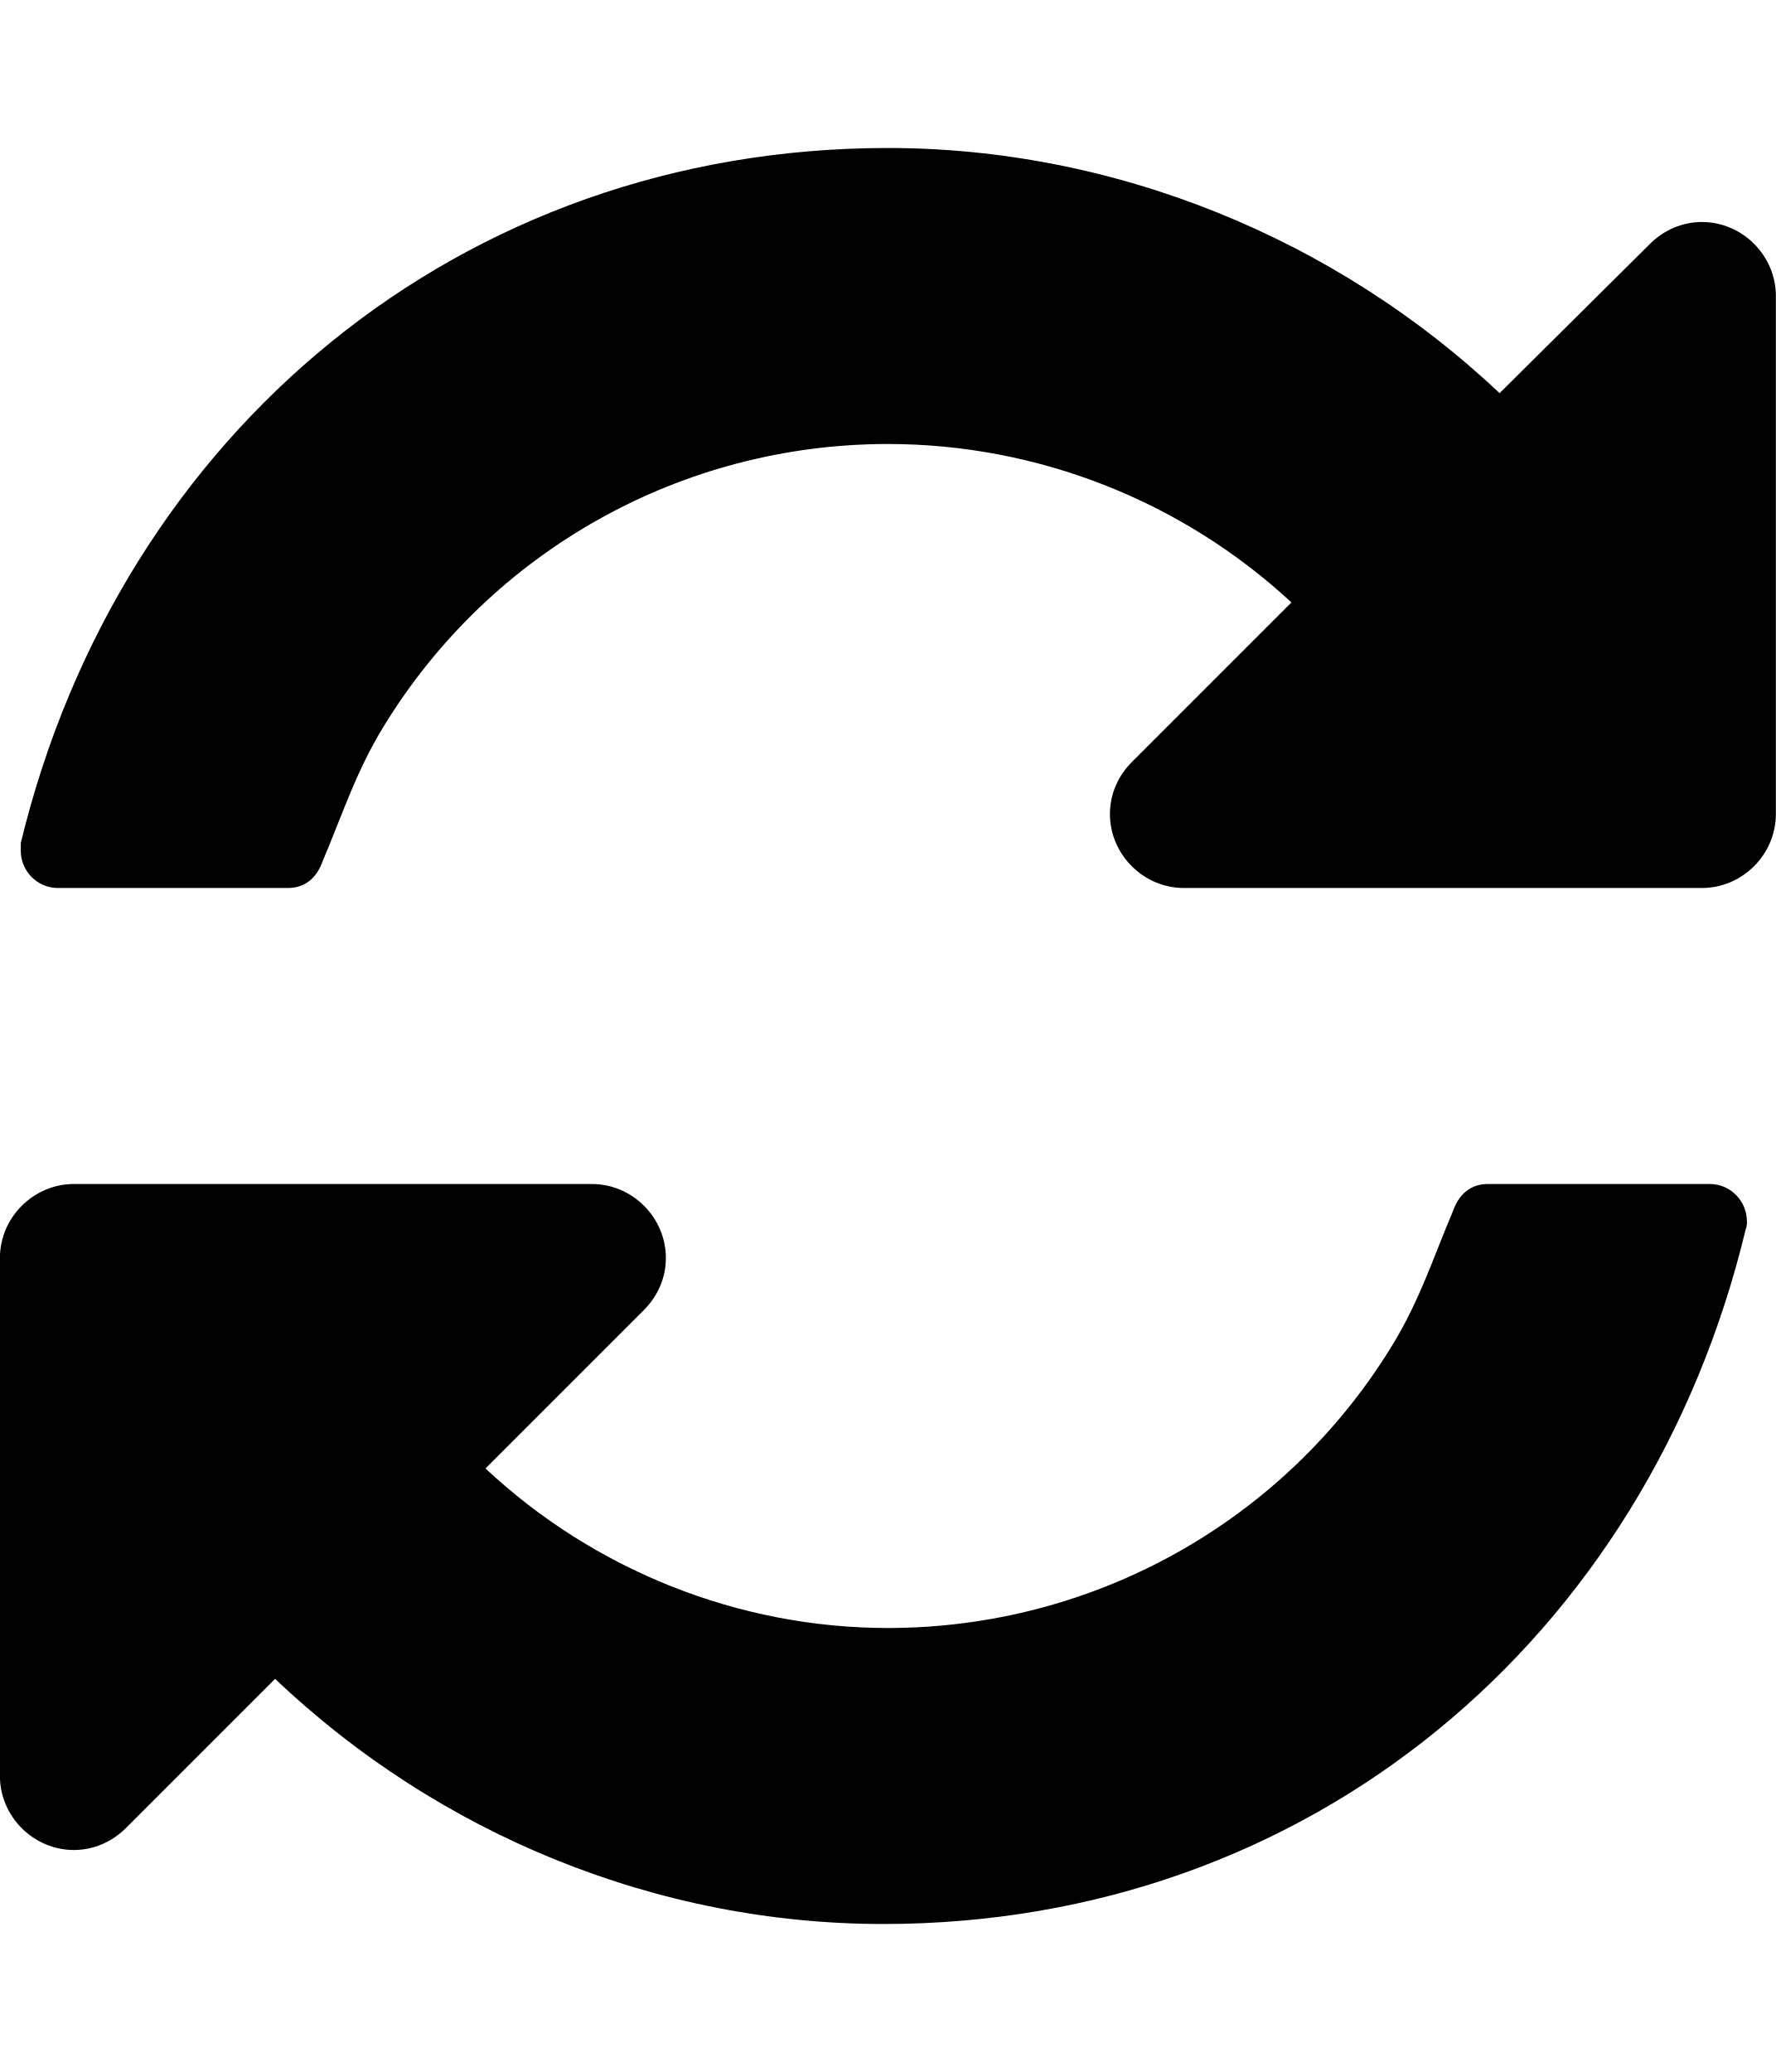
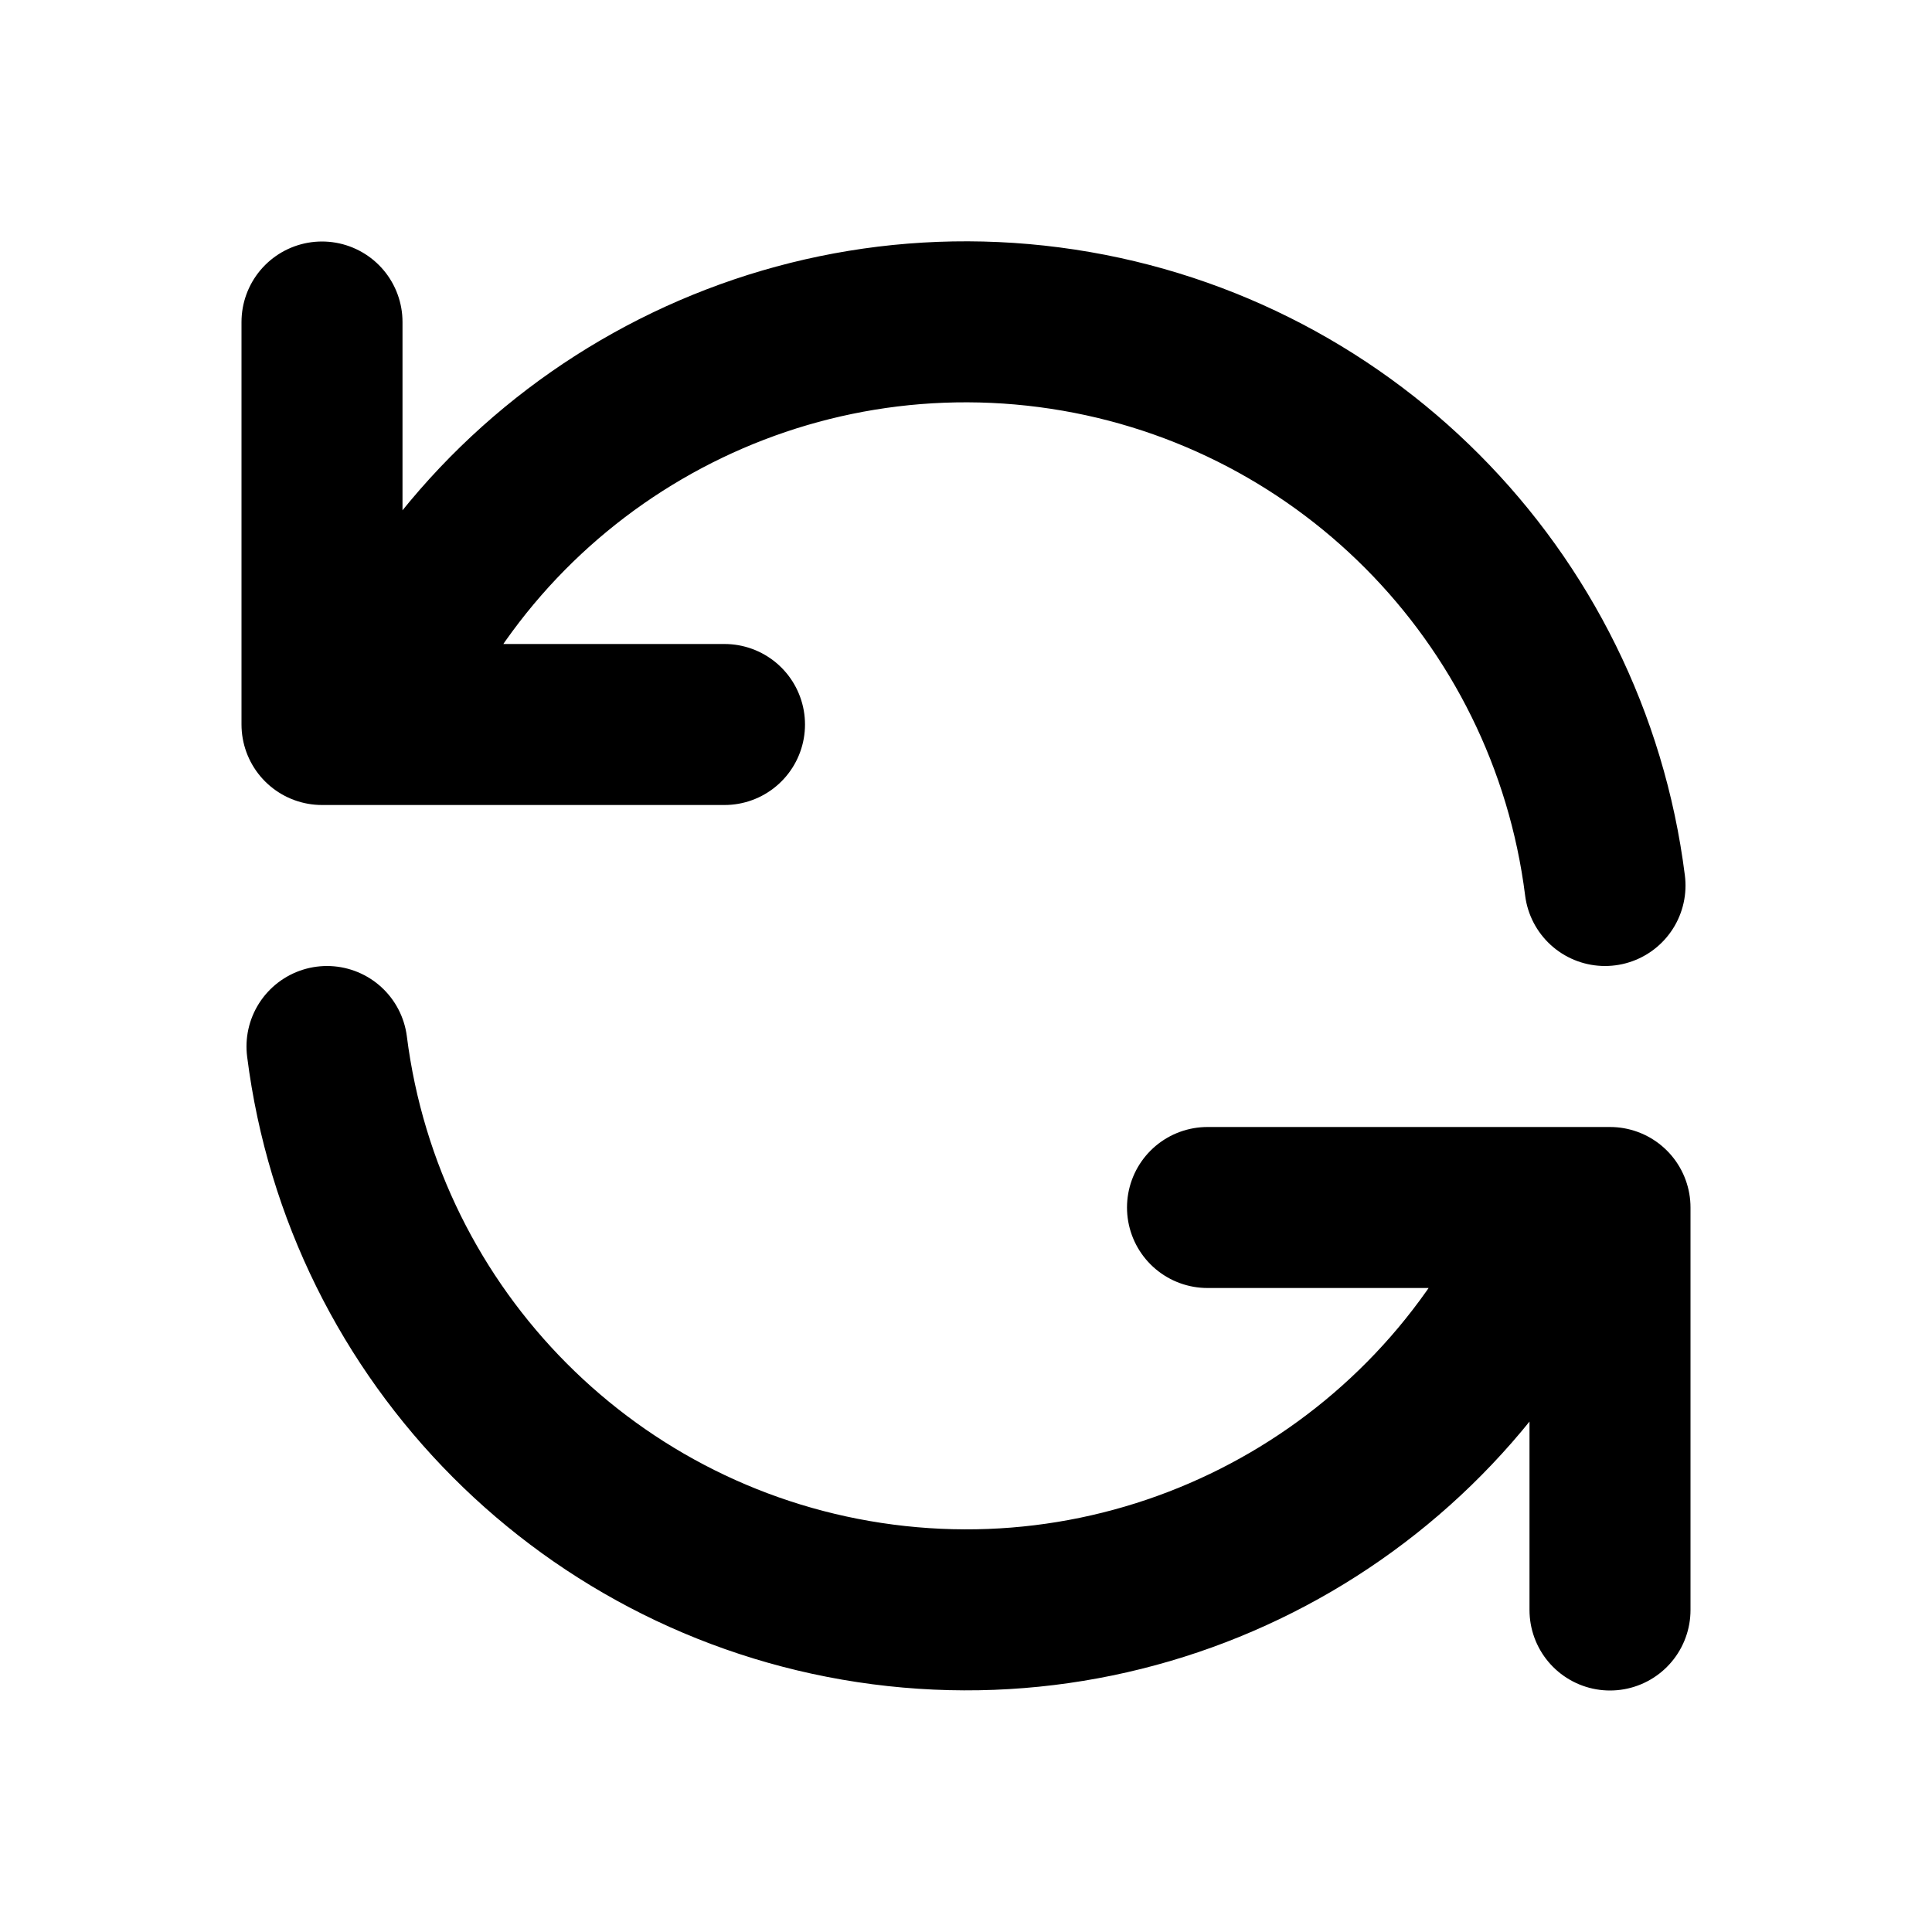
- <svg xmlns="http://www.w3.org/2000/svg" version="1.1" width="24" height="28" viewBox="0 0 24 28">
-   <path d="M23.609 16.5c0 0.031 0 0.078-0.016 0.109-1.328 5.531-5.891 9.391-11.656 9.391-3.047 0-6-1.203-8.219-3.313l-2.016 2.016c-0.187 0.187-0.438 0.297-0.703 0.297-0.547 0-1-0.453-1-1v-7c0-0.547 0.453-1 1-1h7c0.547 0 1 0.453 1 1 0 0.266-0.109 0.516-0.297 0.703l-2.141 2.141c1.469 1.375 3.422 2.156 5.437 2.156 2.781 0 5.359-1.437 6.813-3.813 0.375-0.609 0.562-1.203 0.828-1.828 0.078-0.219 0.234-0.359 0.469-0.359h3c0.281 0 0.5 0.234 0.5 0.5zM24 4v7c0 0.547-0.453 1-1 1h-7c-0.547 0-1-0.453-1-1 0-0.266 0.109-0.516 0.297-0.703l2.156-2.156c-1.484-1.375-3.437-2.141-5.453-2.141-2.781 0-5.359 1.437-6.813 3.813-0.375 0.609-0.562 1.203-0.828 1.828-0.078 0.219-0.234 0.359-0.469 0.359h-3.109c-0.281 0-0.5-0.234-0.5-0.5v-0.109c1.344-5.547 5.953-9.391 11.719-9.391 3.063 0 6.047 1.219 8.266 3.313l2.031-2.016c0.187-0.187 0.438-0.297 0.703-0.297 0.547 0 1 0.453 1 1z" />
+ <svg fill="none" stroke="currentColor" stroke-linecap="round" stroke-linejoin="round" stroke-width="2" viewBox="0 0 24 24" width="24" height="24">
+   <path d="M4 4v5h.582m15.356 2A8.001 8.001 0 004.582 9m0 0H9m11 11v-5h-.581m0 0a8.003 8.003 0 01-15.357-2m15.357 2H15" />
</svg>
